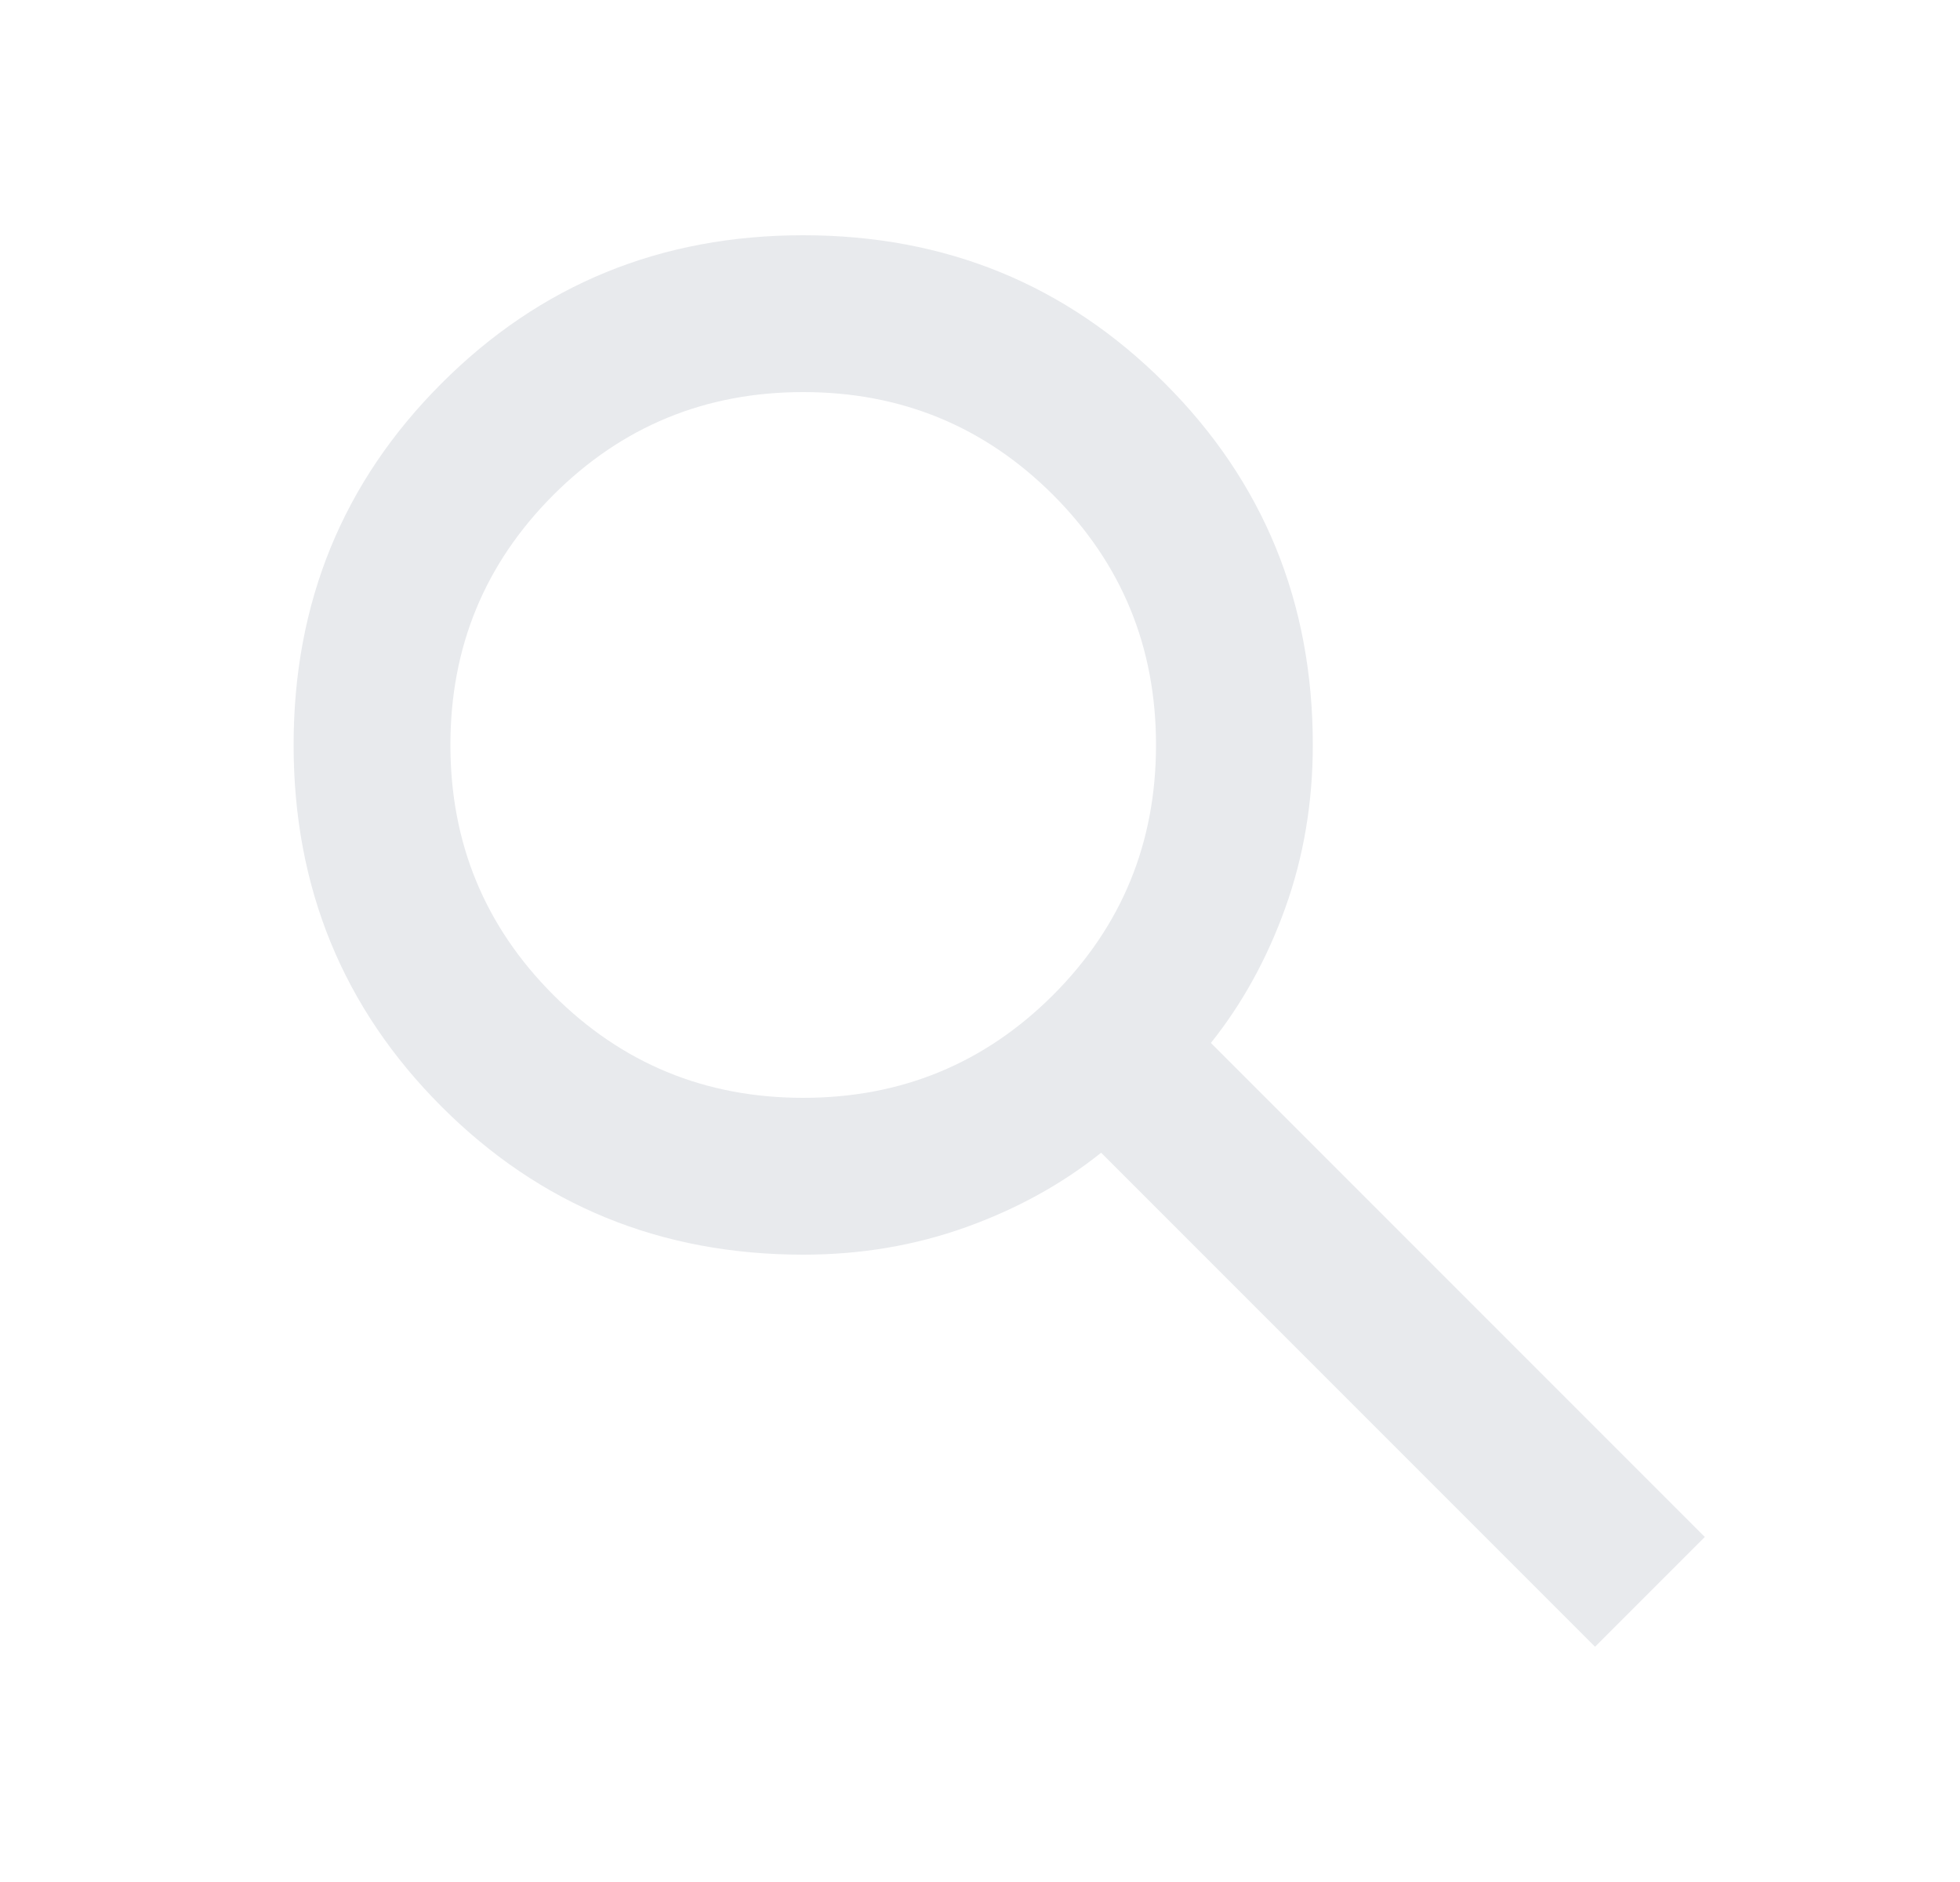
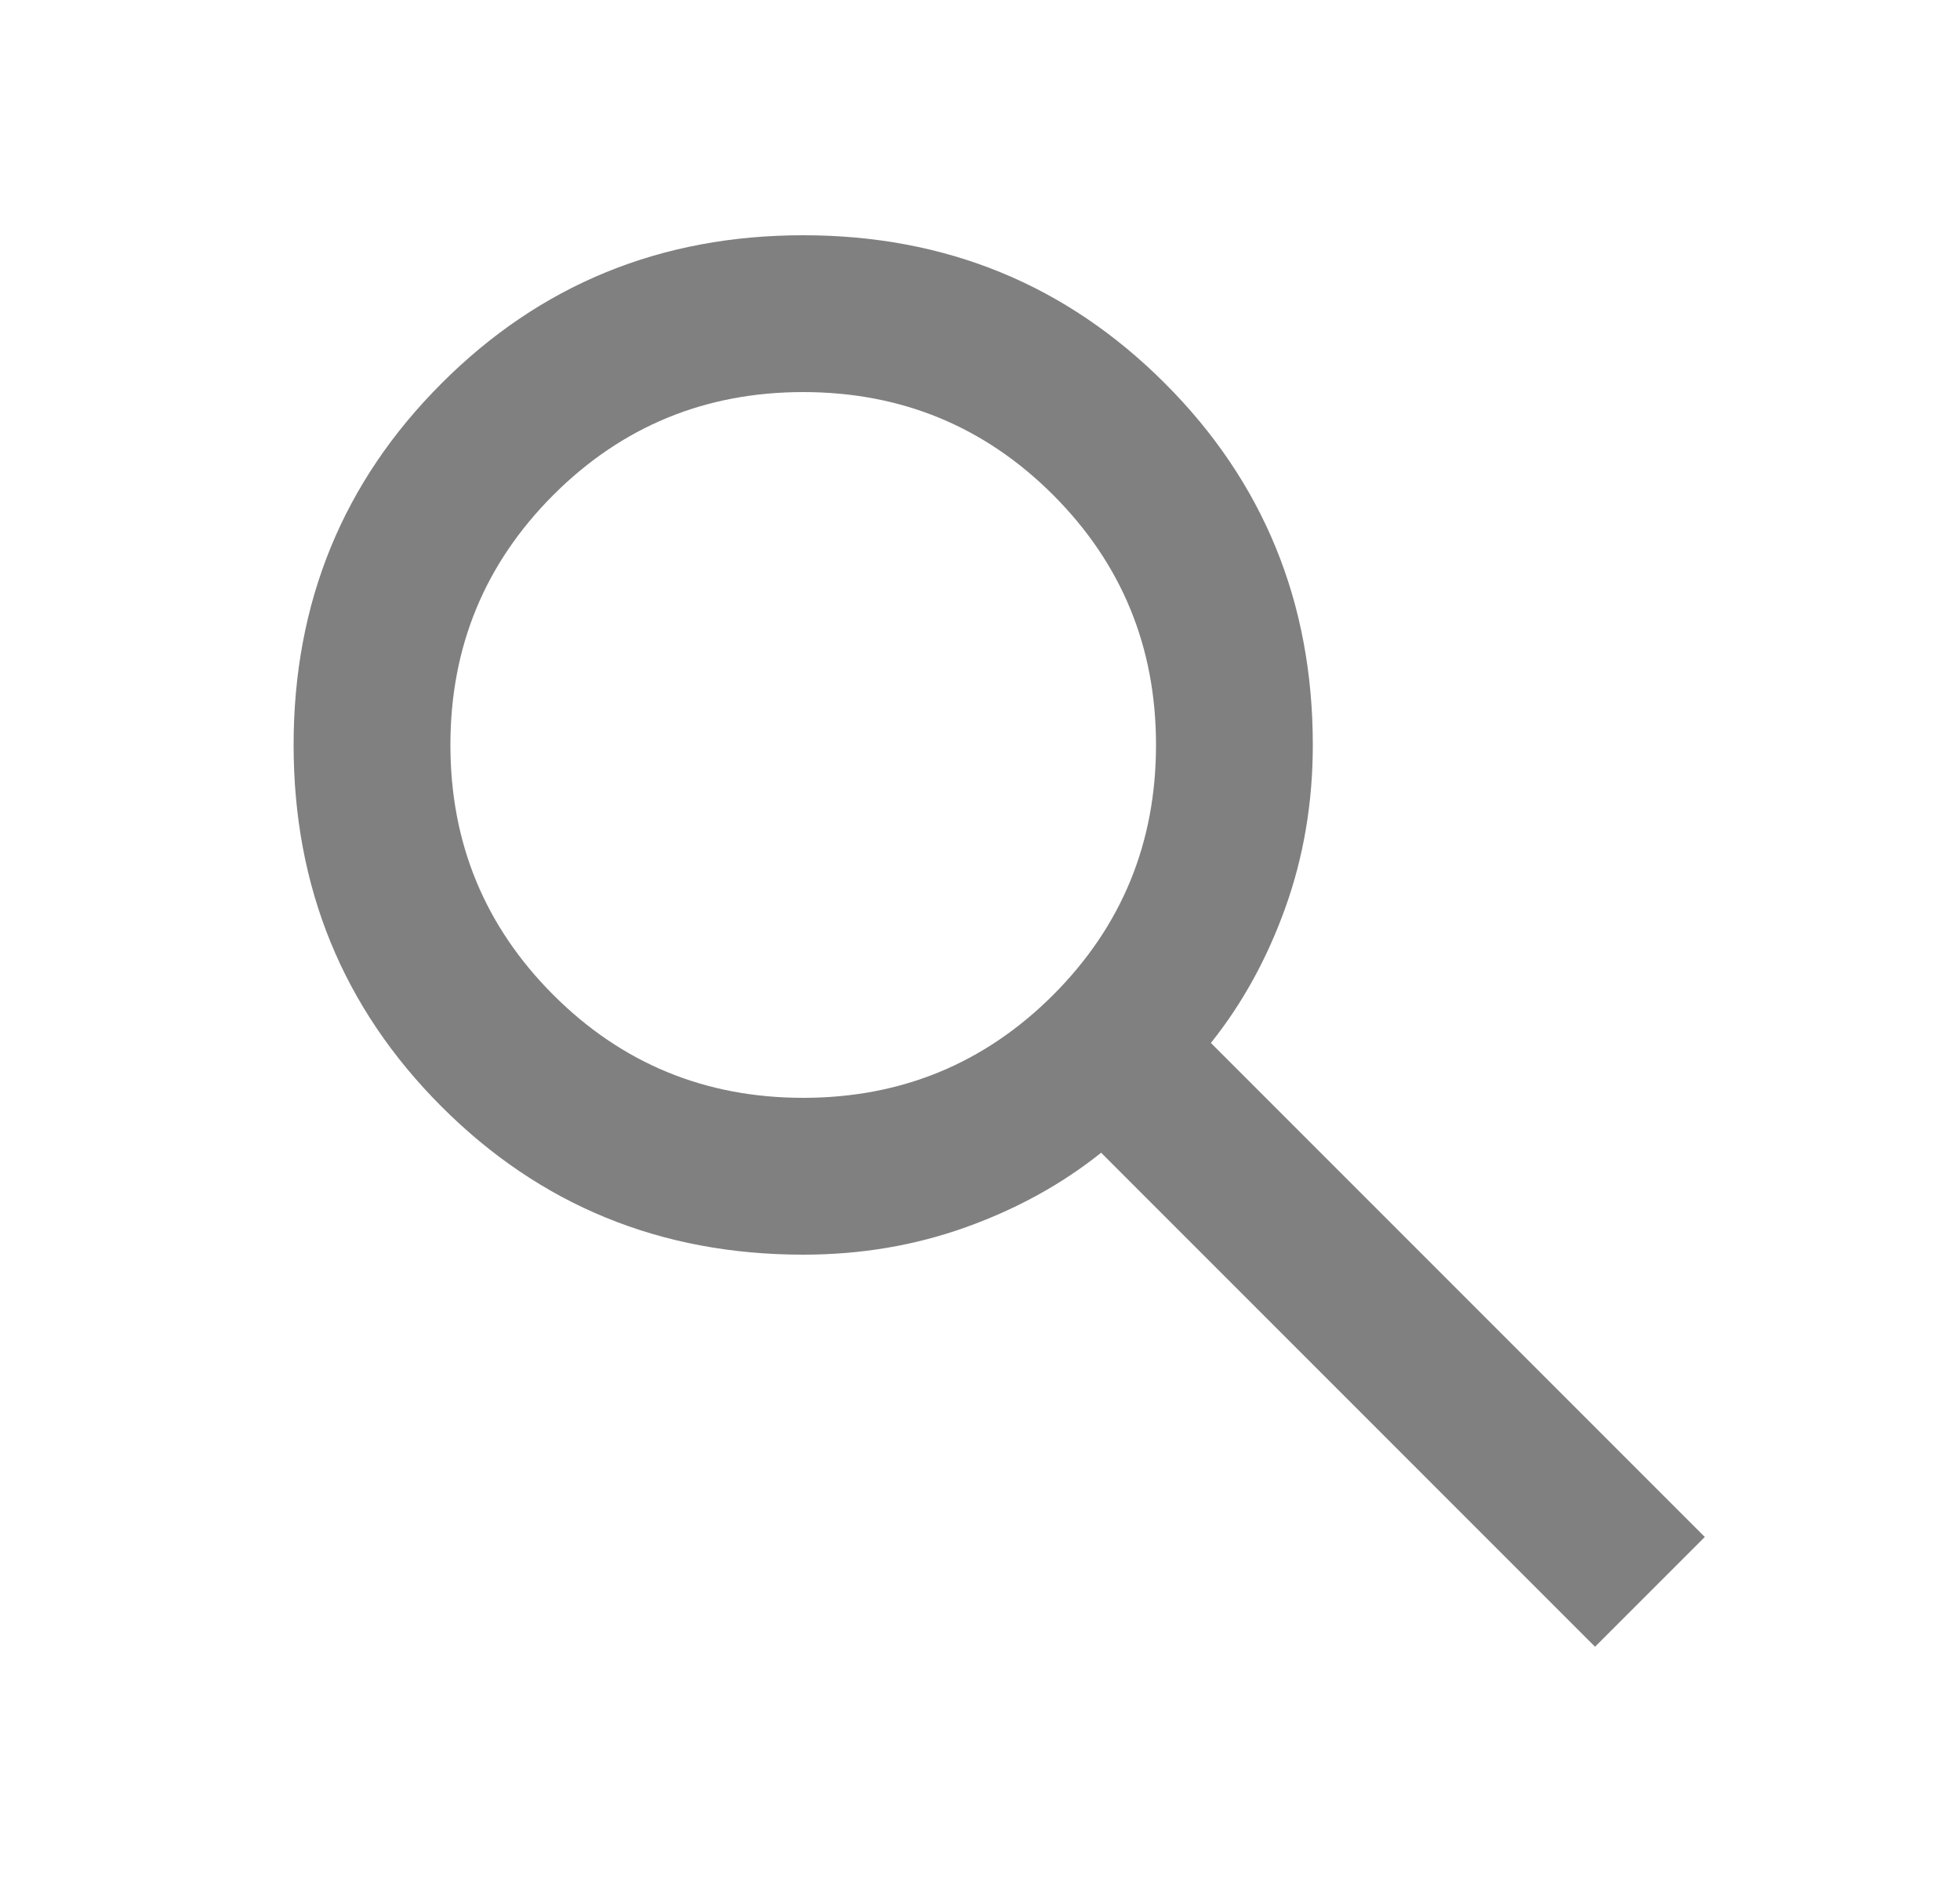
<svg xmlns="http://www.w3.org/2000/svg" width="25" height="24" viewBox="0 0 25 24" fill="none">
-   <path d="M20.345 21L14.045 14.7C13.545 15.1 12.97 15.417 12.32 15.65C11.67 15.883 10.979 16 10.245 16C8.428 16 6.891 15.371 5.633 14.113C4.374 12.854 3.745 11.317 3.745 9.5C3.745 7.683 4.374 6.146 5.633 4.888C6.891 3.629 8.428 3 10.245 3C12.062 3 13.599 3.629 14.858 4.888C16.116 6.146 16.745 7.683 16.745 9.5C16.745 10.233 16.628 10.925 16.395 11.575C16.162 12.225 15.845 12.8 15.445 13.3L21.745 19.6L20.345 21ZM10.245 14C11.495 14 12.558 13.562 13.433 12.688C14.308 11.812 14.745 10.75 14.745 9.5C14.745 8.25 14.308 7.188 13.433 6.312C12.558 5.438 11.495 5 10.245 5C8.995 5 7.933 5.438 7.058 6.312C6.183 7.188 5.745 8.25 5.745 9.5C5.745 10.75 6.183 11.812 7.058 12.688C7.933 13.562 8.995 14 10.245 14Z" fill="#E8EAED" />
+   <path d="M20.345 21L14.045 14.7C13.545 15.1 12.97 15.417 12.32 15.65C11.67 15.883 10.979 16 10.245 16C8.428 16 6.891 15.371 5.633 14.113C4.374 12.854 3.745 11.317 3.745 9.5C3.745 7.683 4.374 6.146 5.633 4.888C6.891 3.629 8.428 3 10.245 3C12.062 3 13.599 3.629 14.858 4.888C16.116 6.146 16.745 7.683 16.745 9.5C16.745 10.233 16.628 10.925 16.395 11.575C16.162 12.225 15.845 12.8 15.445 13.3L21.745 19.6L20.345 21ZM10.245 14C11.495 14 12.558 13.562 13.433 12.688C14.308 11.812 14.745 10.75 14.745 9.5C14.745 8.25 14.308 7.188 13.433 6.312C12.558 5.438 11.495 5 10.245 5C8.995 5 7.933 5.438 7.058 6.312C6.183 7.188 5.745 8.25 5.745 9.5C5.745 10.75 6.183 11.812 7.058 12.688C7.933 13.562 8.995 14 10.245 14Z" fill="#808080" />
</svg>
